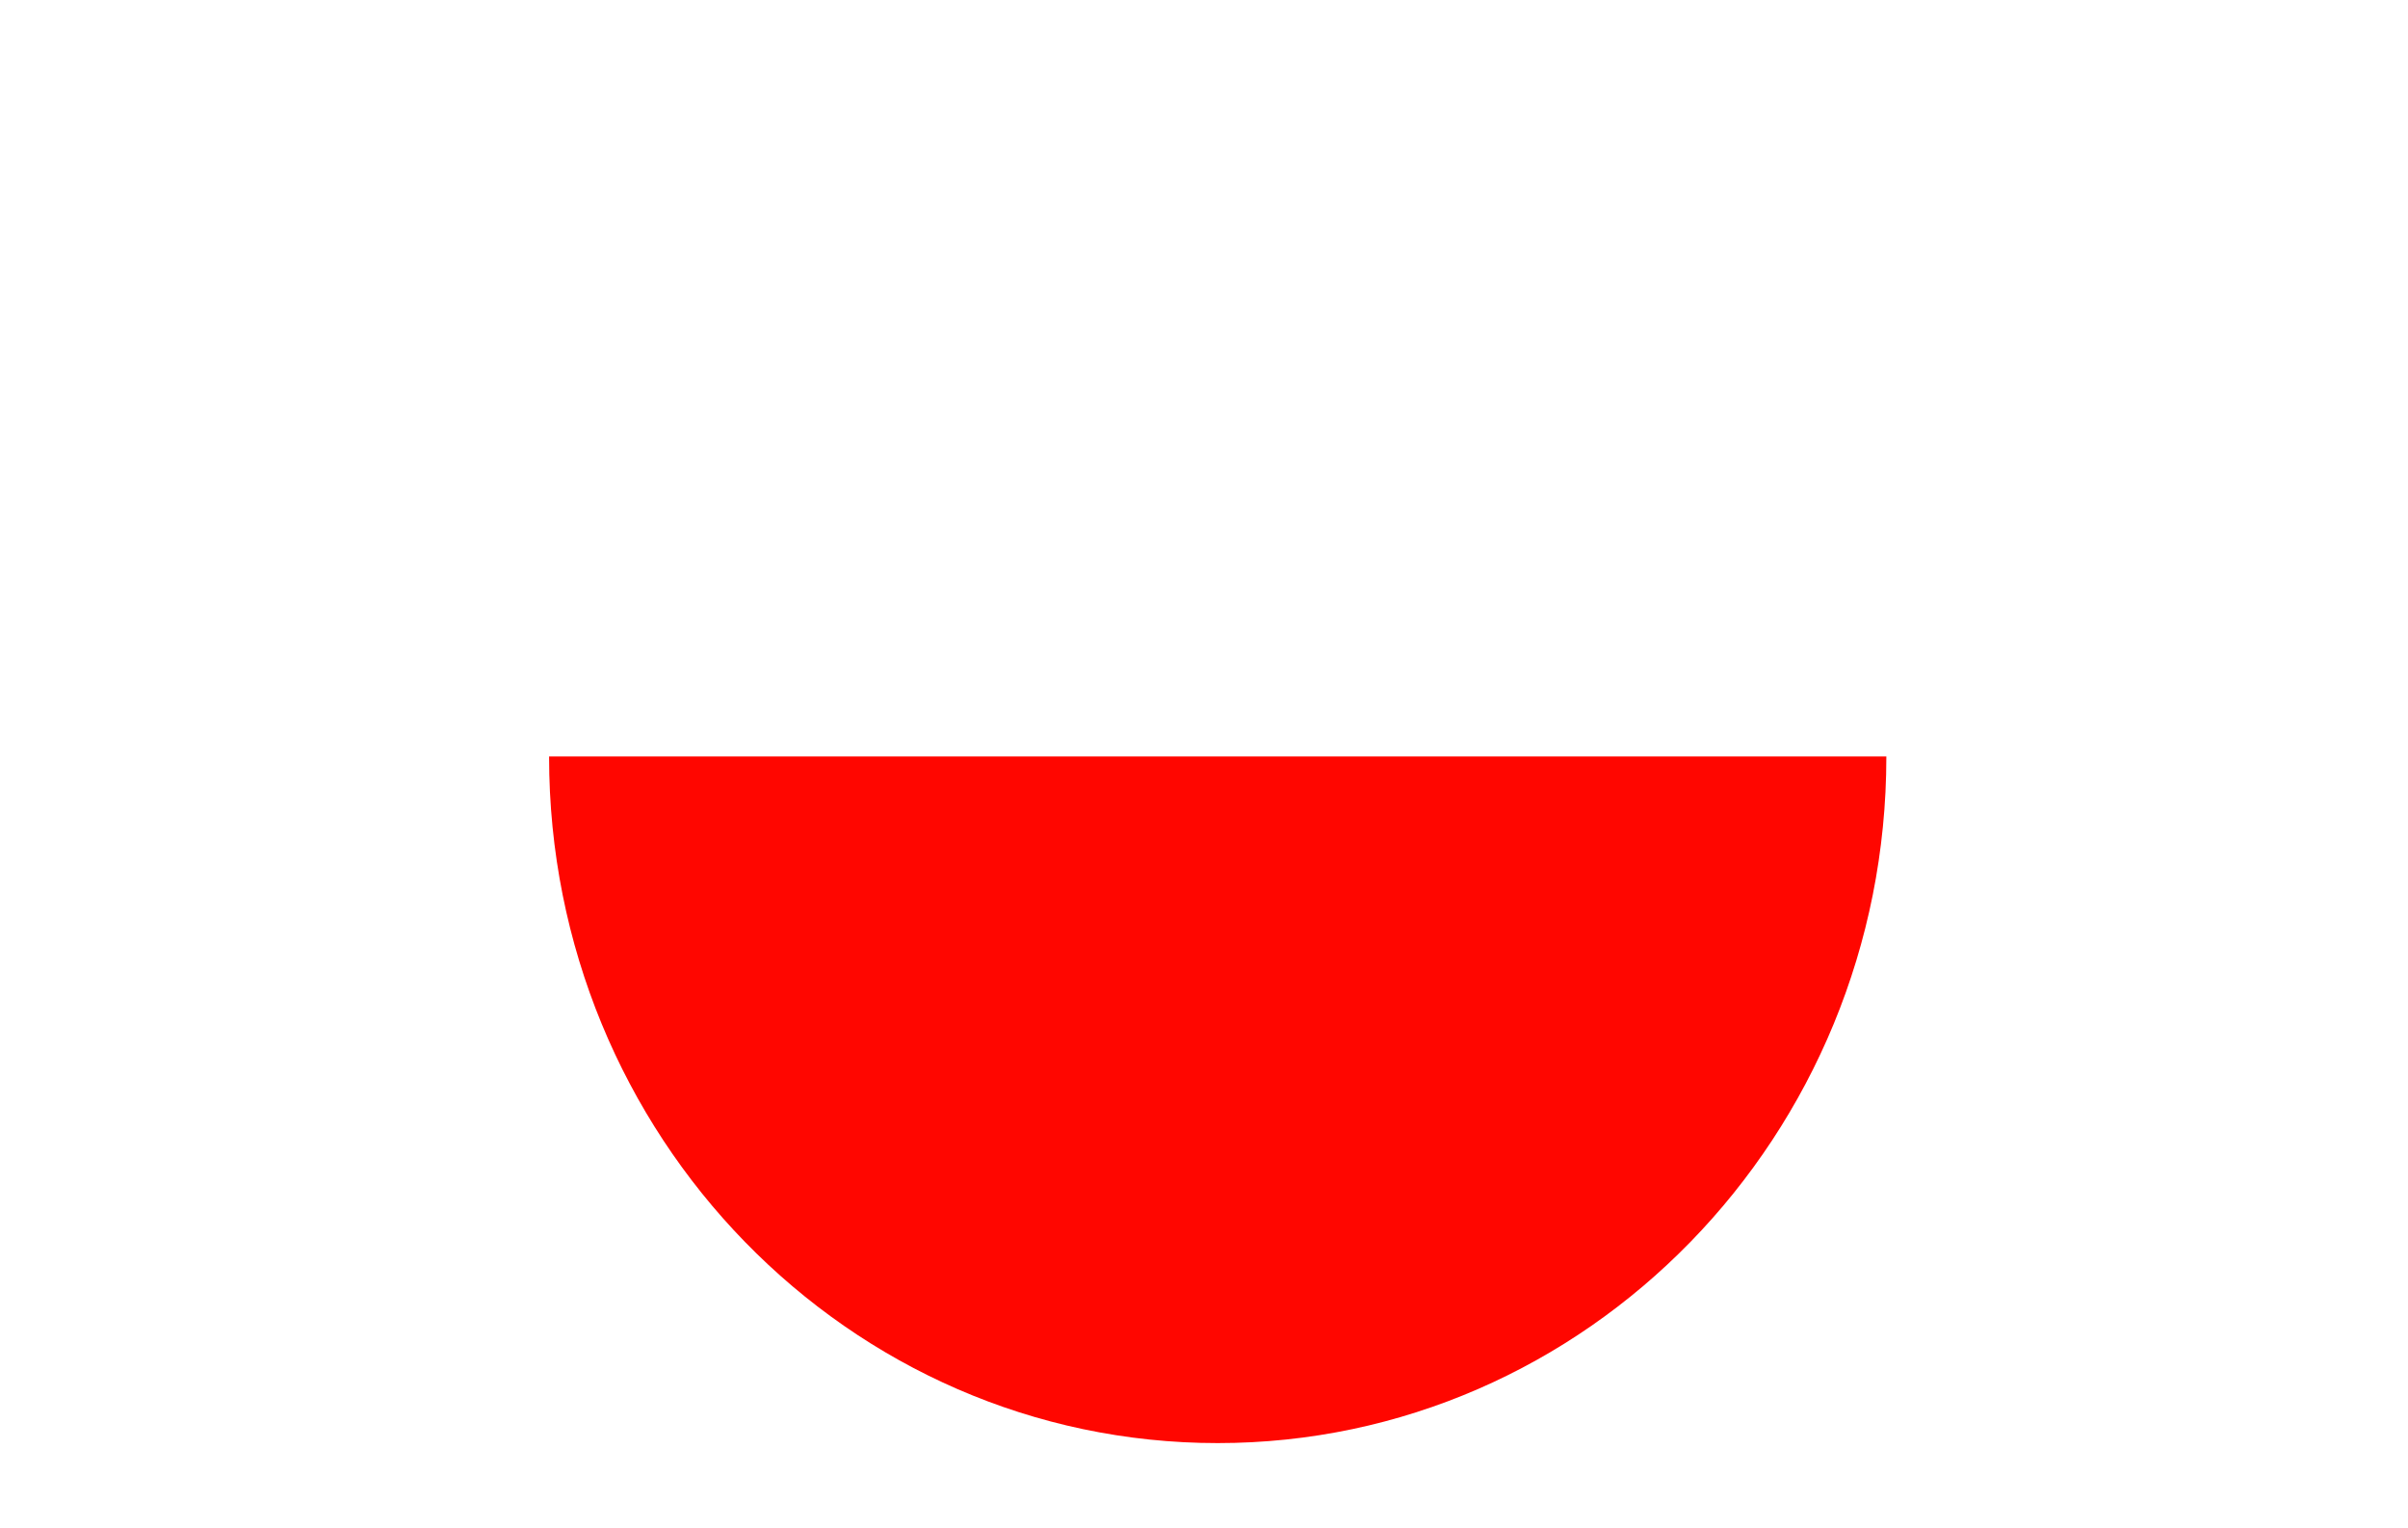
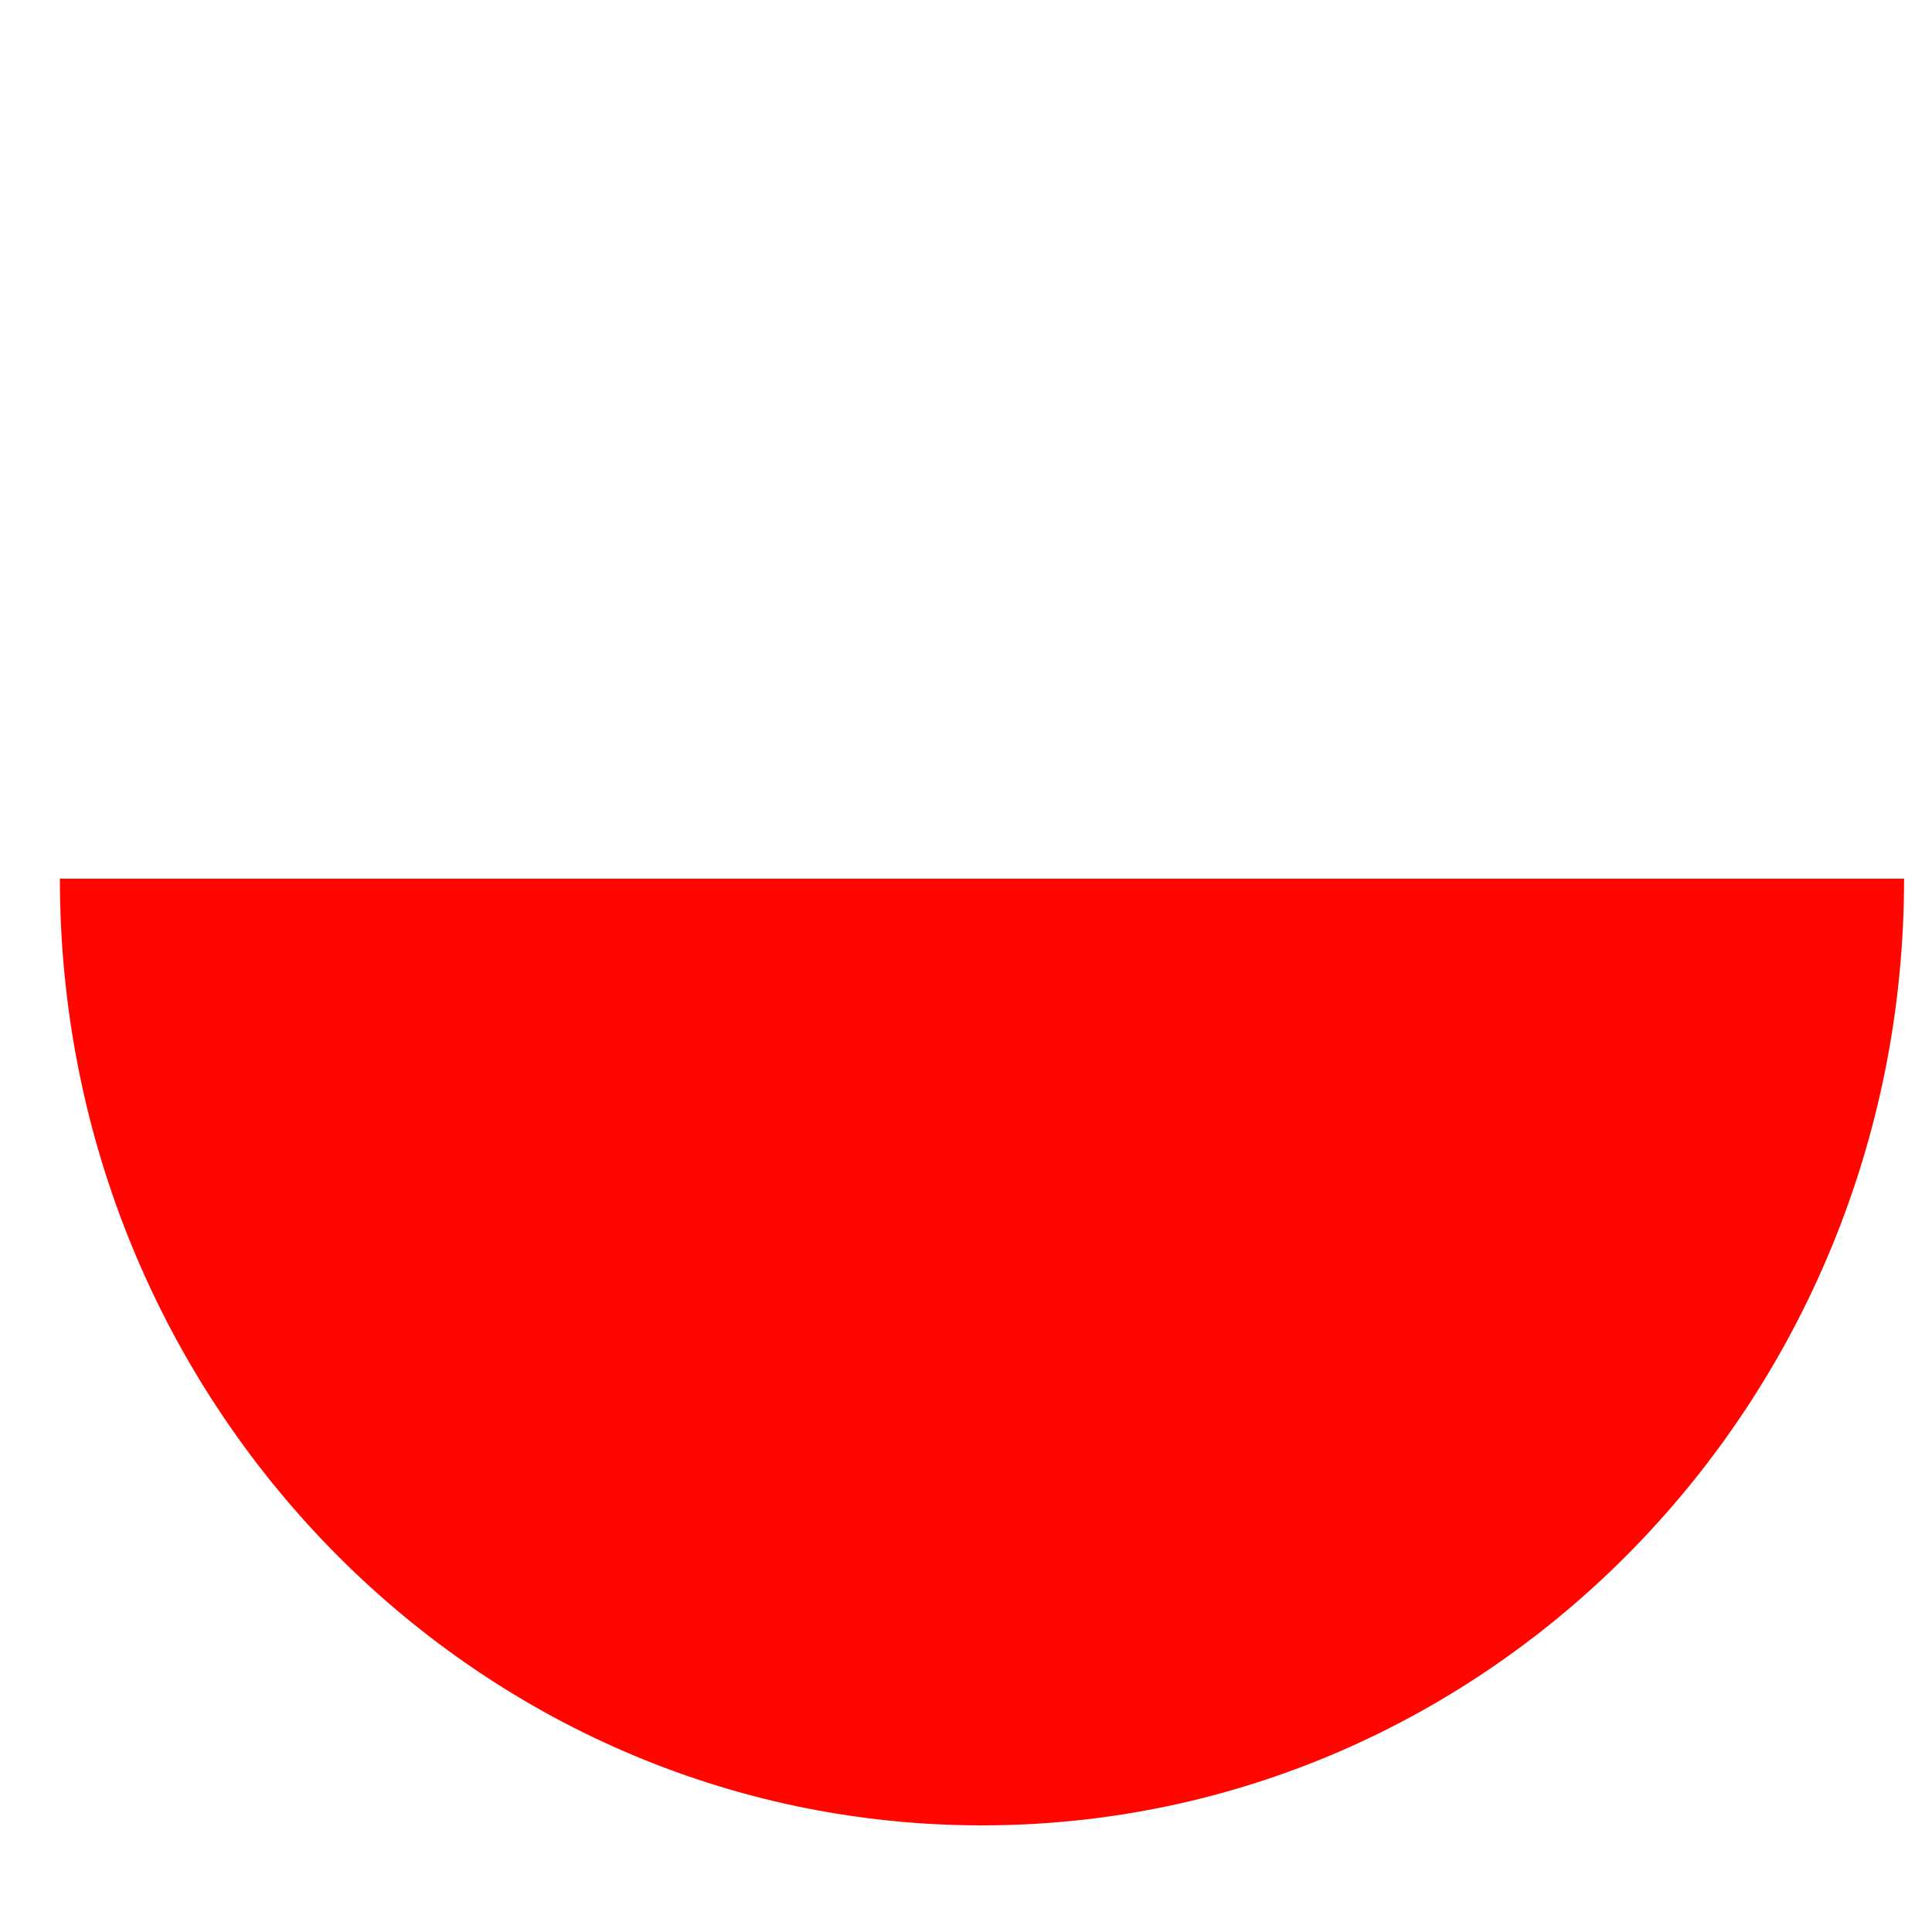
- <svg xmlns="http://www.w3.org/2000/svg" width="100%" height="100%" viewBox="0 0 41 26" version="1.1" xml:space="preserve" style="fill-rule:evenodd;clip-rule:evenodd;stroke-linejoin:round;stroke-miterlimit:2;">
-   <rect id="tim-studanka" x="0.733" y="0.71" width="40" height="25" style="fill:none;" />
-   <path d="M32.118,12.877l0,0.005c0,6.448 -5.101,11.683 -11.385,11.683c-6.283,0 -11.384,-5.235 -11.384,-11.683l-0,-0.005l22.769,-0Z" style="fill:#ff0600;" />
+ <svg xmlns="http://www.w3.org/2000/svg" width="100%" height="100%" viewBox="0 0 26 26" version="1.1" xml:space="preserve" style="fill-rule:evenodd;clip-rule:evenodd;stroke-linejoin:round;stroke-miterlimit:2;">
+   <rect id="tim-studanka" x="0.715" y="0.71" width="25" height="25" style="fill:none;" />
+   <path d="M25.624,11.825l0,0.005c0,7.029 -5.56,12.735 -12.409,12.735c-6.849,0 -12.409,-5.706 -12.409,-12.735l-0,-0.005l24.818,-0Z" style="fill:#ff0600;" />
</svg>
